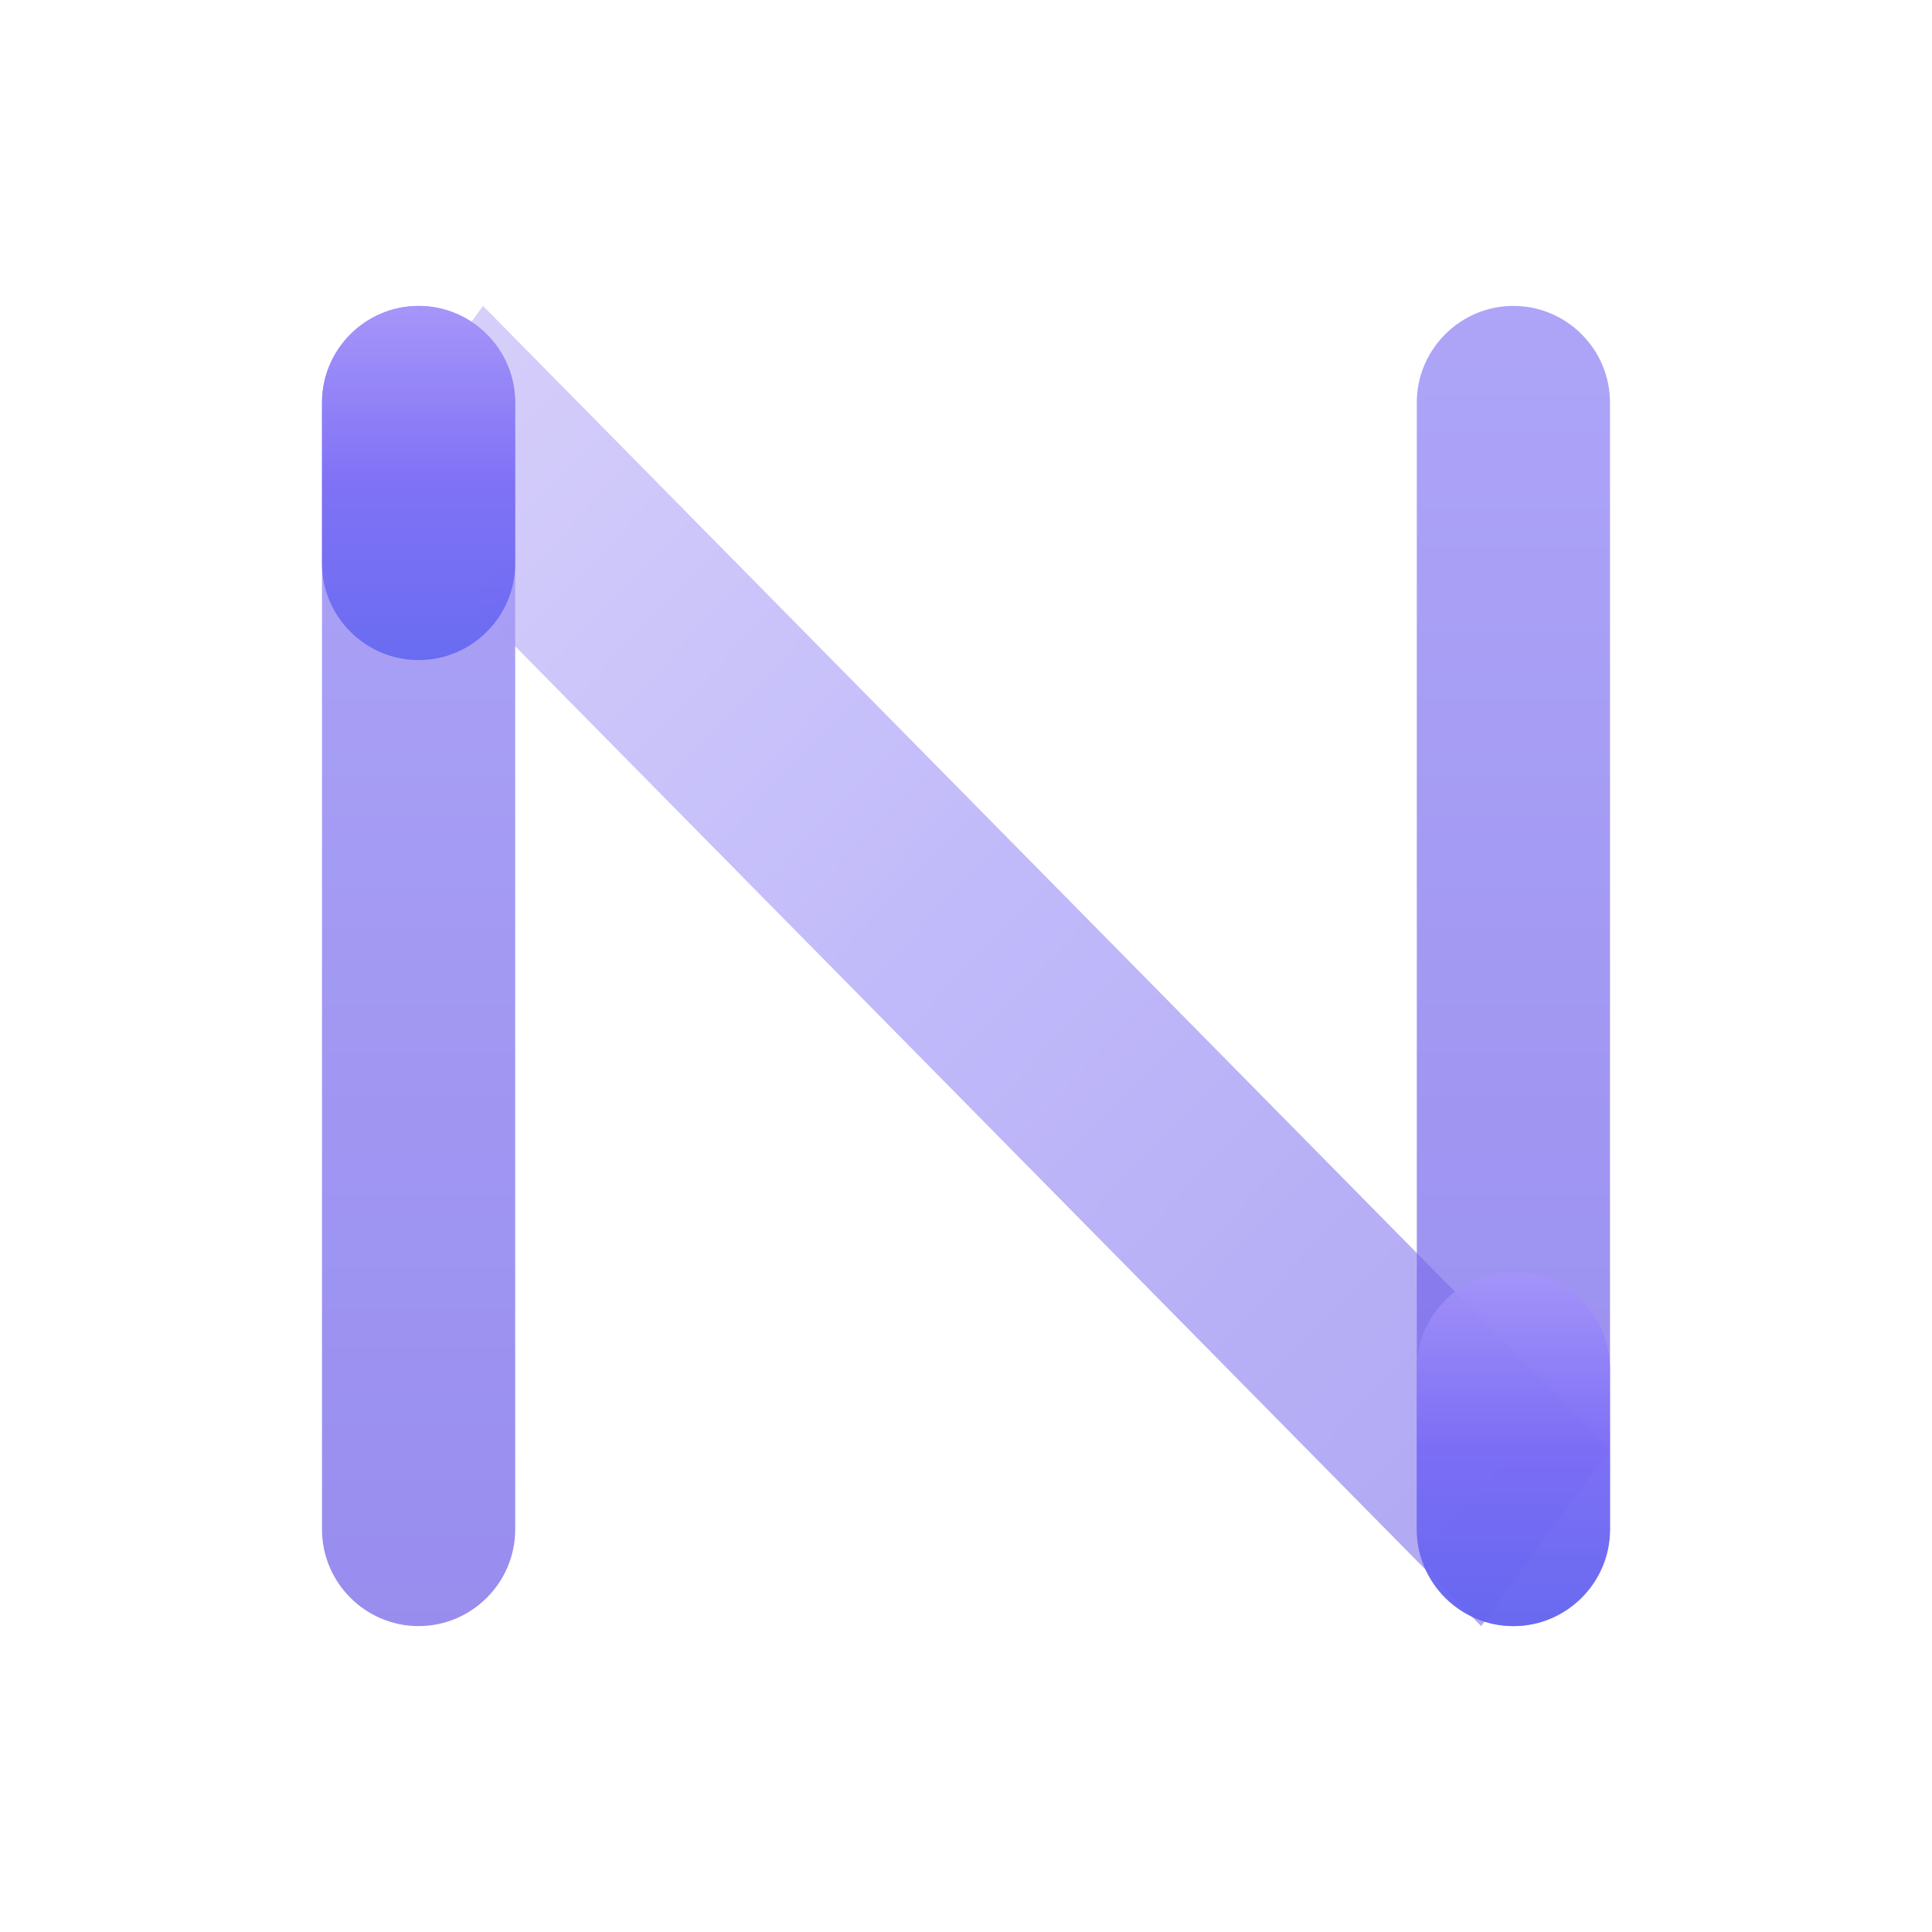
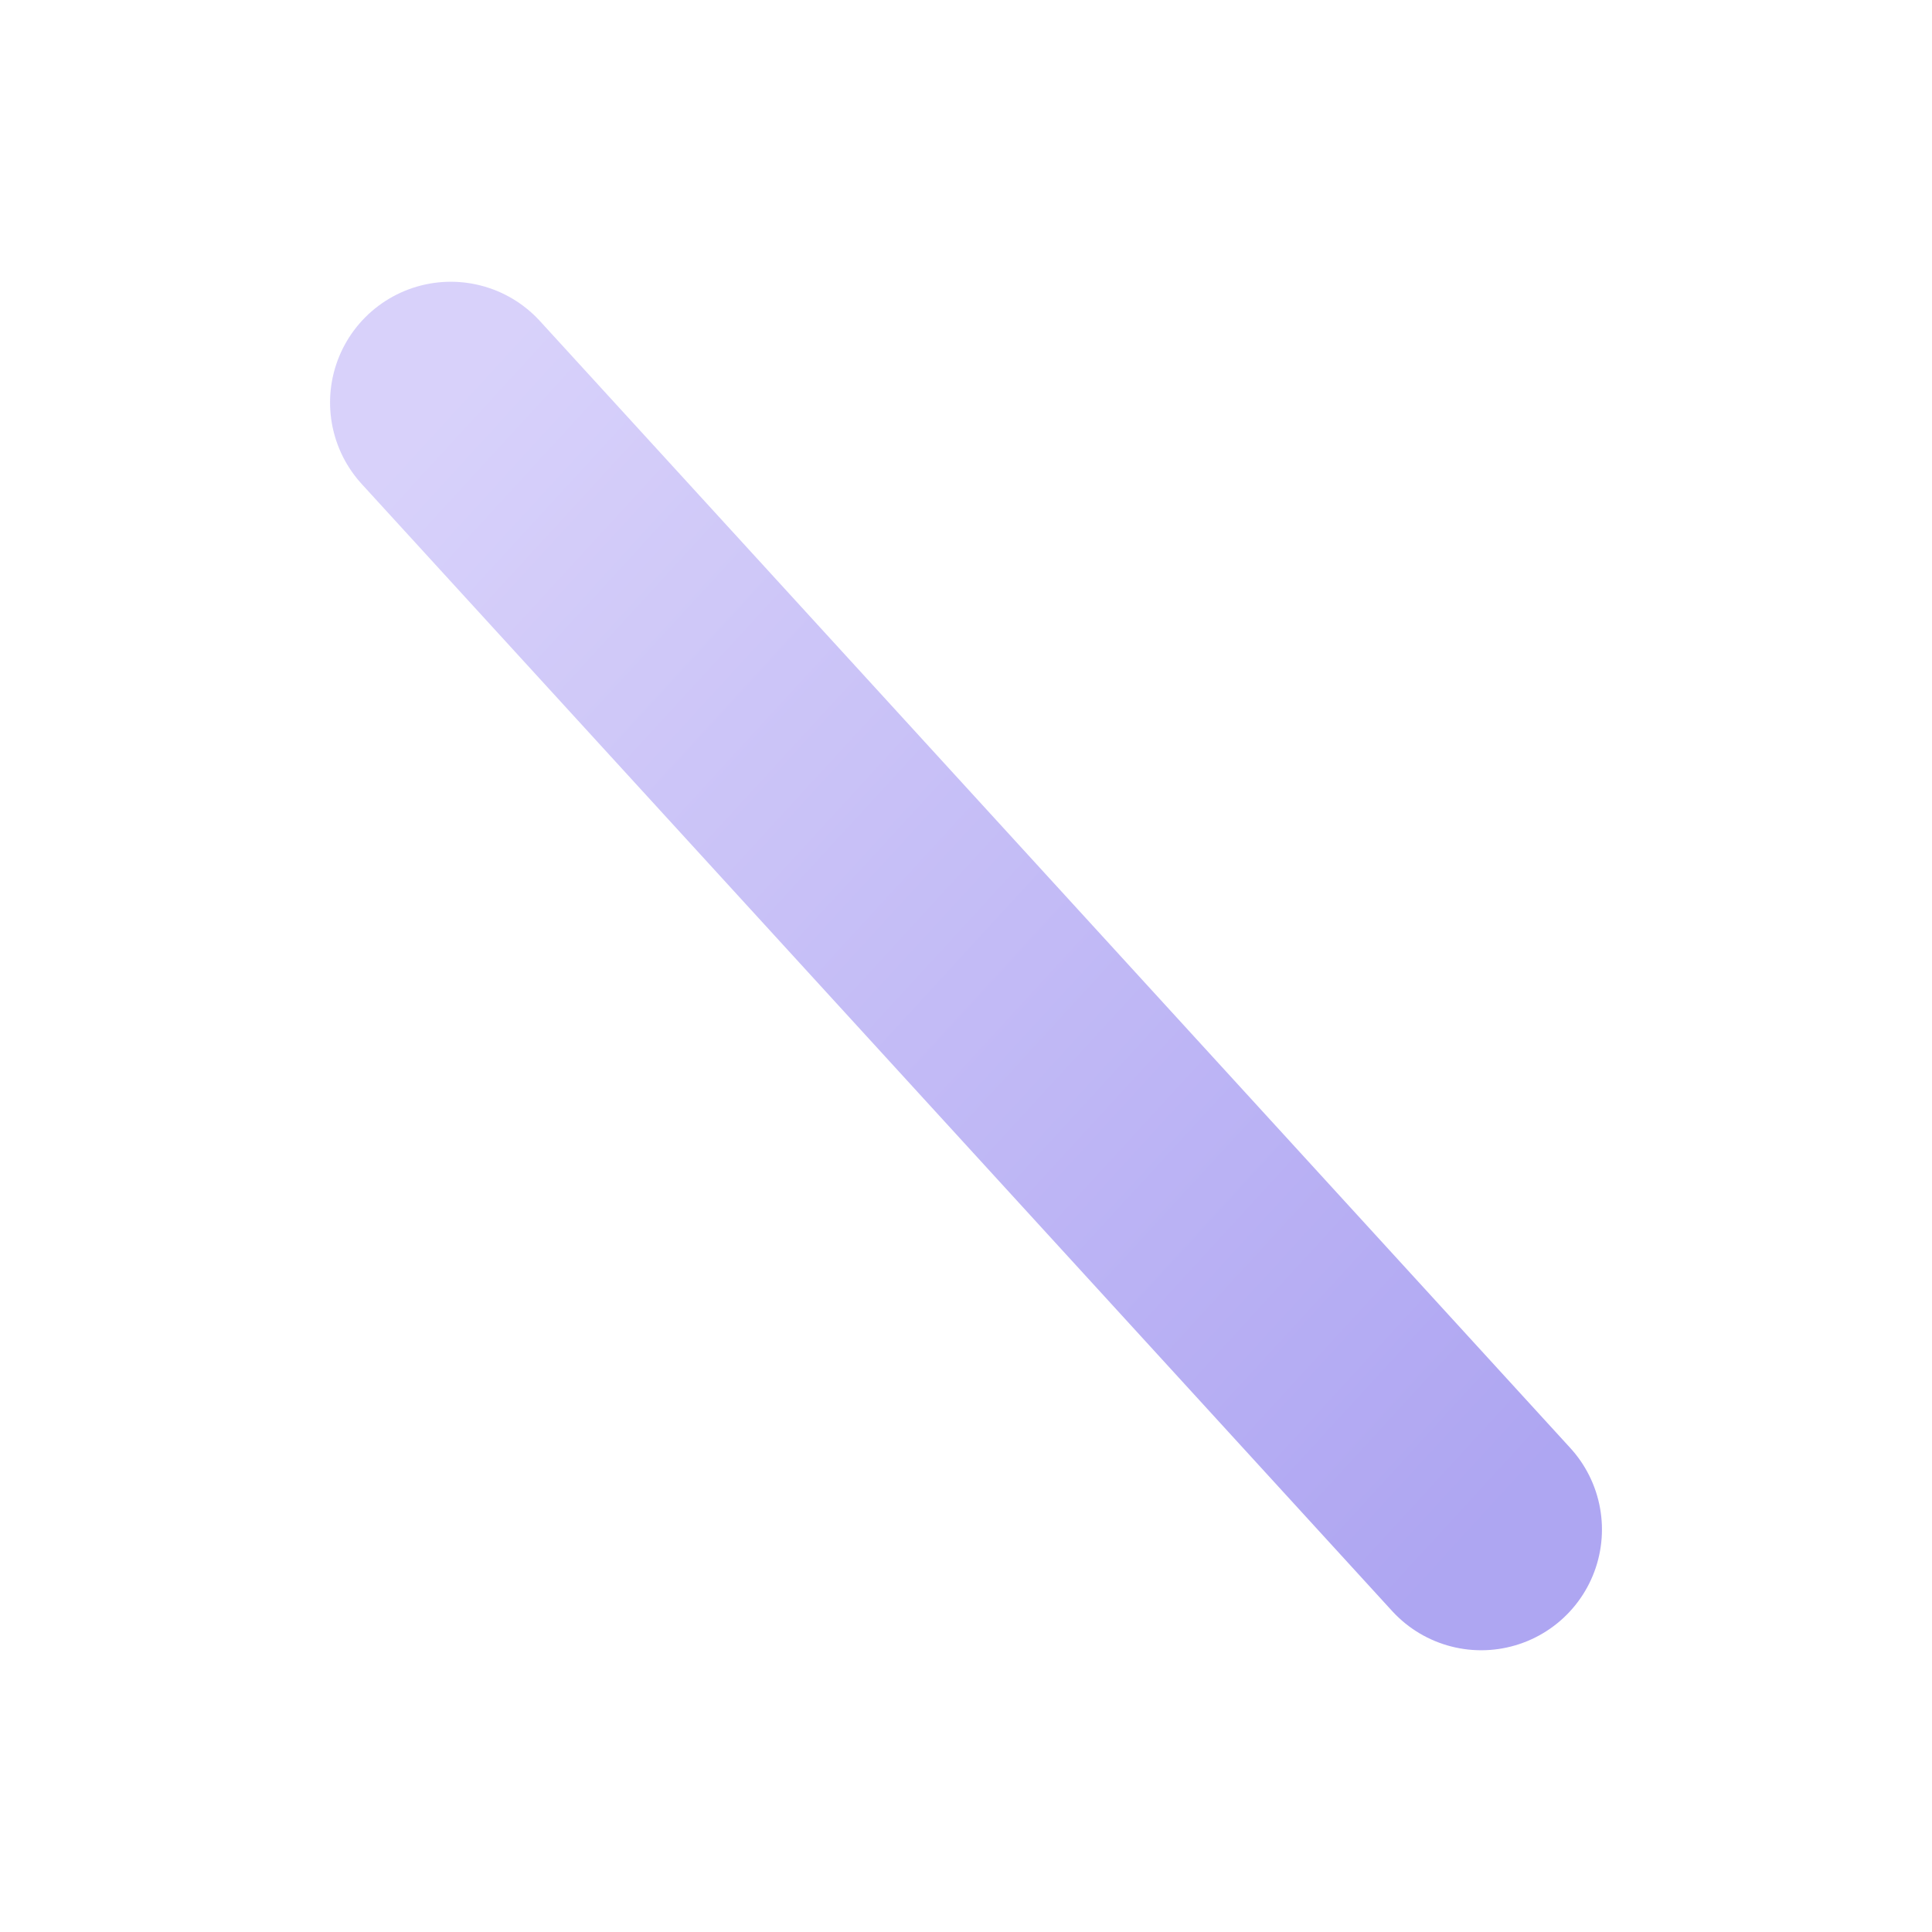
<svg xmlns="http://www.w3.org/2000/svg" viewBox="0 0 120 120" fill="none">
  <defs>
-     <linearGradient id="leg1" x1=".5" y1="0" x2=".5" y2="1">
+     <linearGradient id="grad-left" x1="0.5" y1="0" x2="0.5" y2="1">
      <stop offset="0%" stop-color="#8B7FF5" />
      <stop offset="100%" stop-color="#6C5CE7" />
    </linearGradient>
-     <linearGradient id="leg2" x1=".5" y1="0" x2=".5" y2="1">
-       <stop offset="0%" stop-color="#A594F9" />
-       <stop offset="50%" stop-color="#7B6CF6" />
-       <stop offset="100%" stop-color="#6366F1" />
+     <linearGradient id="grad-diag" x1="0" y1="0" x2="1" y2="1">
+       <stop offset="0%" stop-color="#B8ACF6" />
+       <stop offset="100%" stop-color="#6C5CE7" />
    </linearGradient>
-     <linearGradient id="diag" x1="0" y1="0" x2="1" y2="1">
-       <stop offset="0%" stop-color="#B8ACF6" />
-       <stop offset="50%" stop-color="#8B7FF5" />
+     <linearGradient id="grad-right" x1="0.5" y1="0" x2="0.5" y2="1">
+       <stop offset="0%" stop-color="#8B7FF5" />
      <stop offset="100%" stop-color="#6C5CE7" />
    </linearGradient>
  </defs>
-   <path d="M20,95 L20,25 C20,21.7 22.7,19 26,19 C29.3,19 32,21.7 32,25 L32,95 C32,98.3 29.3,101 26,101 C22.7,101 20,98.3 20,95Z" fill="url(#leg1)" opacity=".7" />
-   <path d="M22,30 L30,19 L100,90 L92,101 Z" fill="url(#diag)" opacity=".55" />
-   <path d="M88,95 L88,25 C88,21.7 90.7,19 94,19 C97.3,19 100,21.7 100,25 L100,95 C100,98.3 97.3,101 94,101 C90.7,101 88,98.3 88,95Z" fill="url(#leg1)" opacity=".7" />
-   <path d="M20,35 L20,25 C20,21.7 22.7,19 26,19 C29.3,19 32,21.7 32,25 L32,35 C32,38.3 29.3,41 26,41 C22.7,41 20,38.3 20,35Z" fill="url(#leg2)" opacity=".9" />
-   <path d="M88,95 L88,85 C88,81.7 90.7,79 94,79 C97.3,79 100,81.7 100,85 L100,95 C100,98.3 97.3,101 94,101 C90.7,101 88,98.3 88,95Z" fill="url(#leg2)" opacity=".9" />
+   <line x1="28" y1="95" x2="28" y2="25" stroke="url(#grad-left)" stroke-width="15" stroke-linecap="round" opacity="0.75" />
+   <line x1="28" y1="25" x2="92" y2="95" stroke="url(#grad-diag)" stroke-width="15" stroke-linecap="round" opacity="0.55" />
+   <line x1="92" y1="95" x2="92" y2="25" stroke="url(#grad-right)" stroke-width="15" stroke-linecap="round" opacity="0.75" />
</svg>
